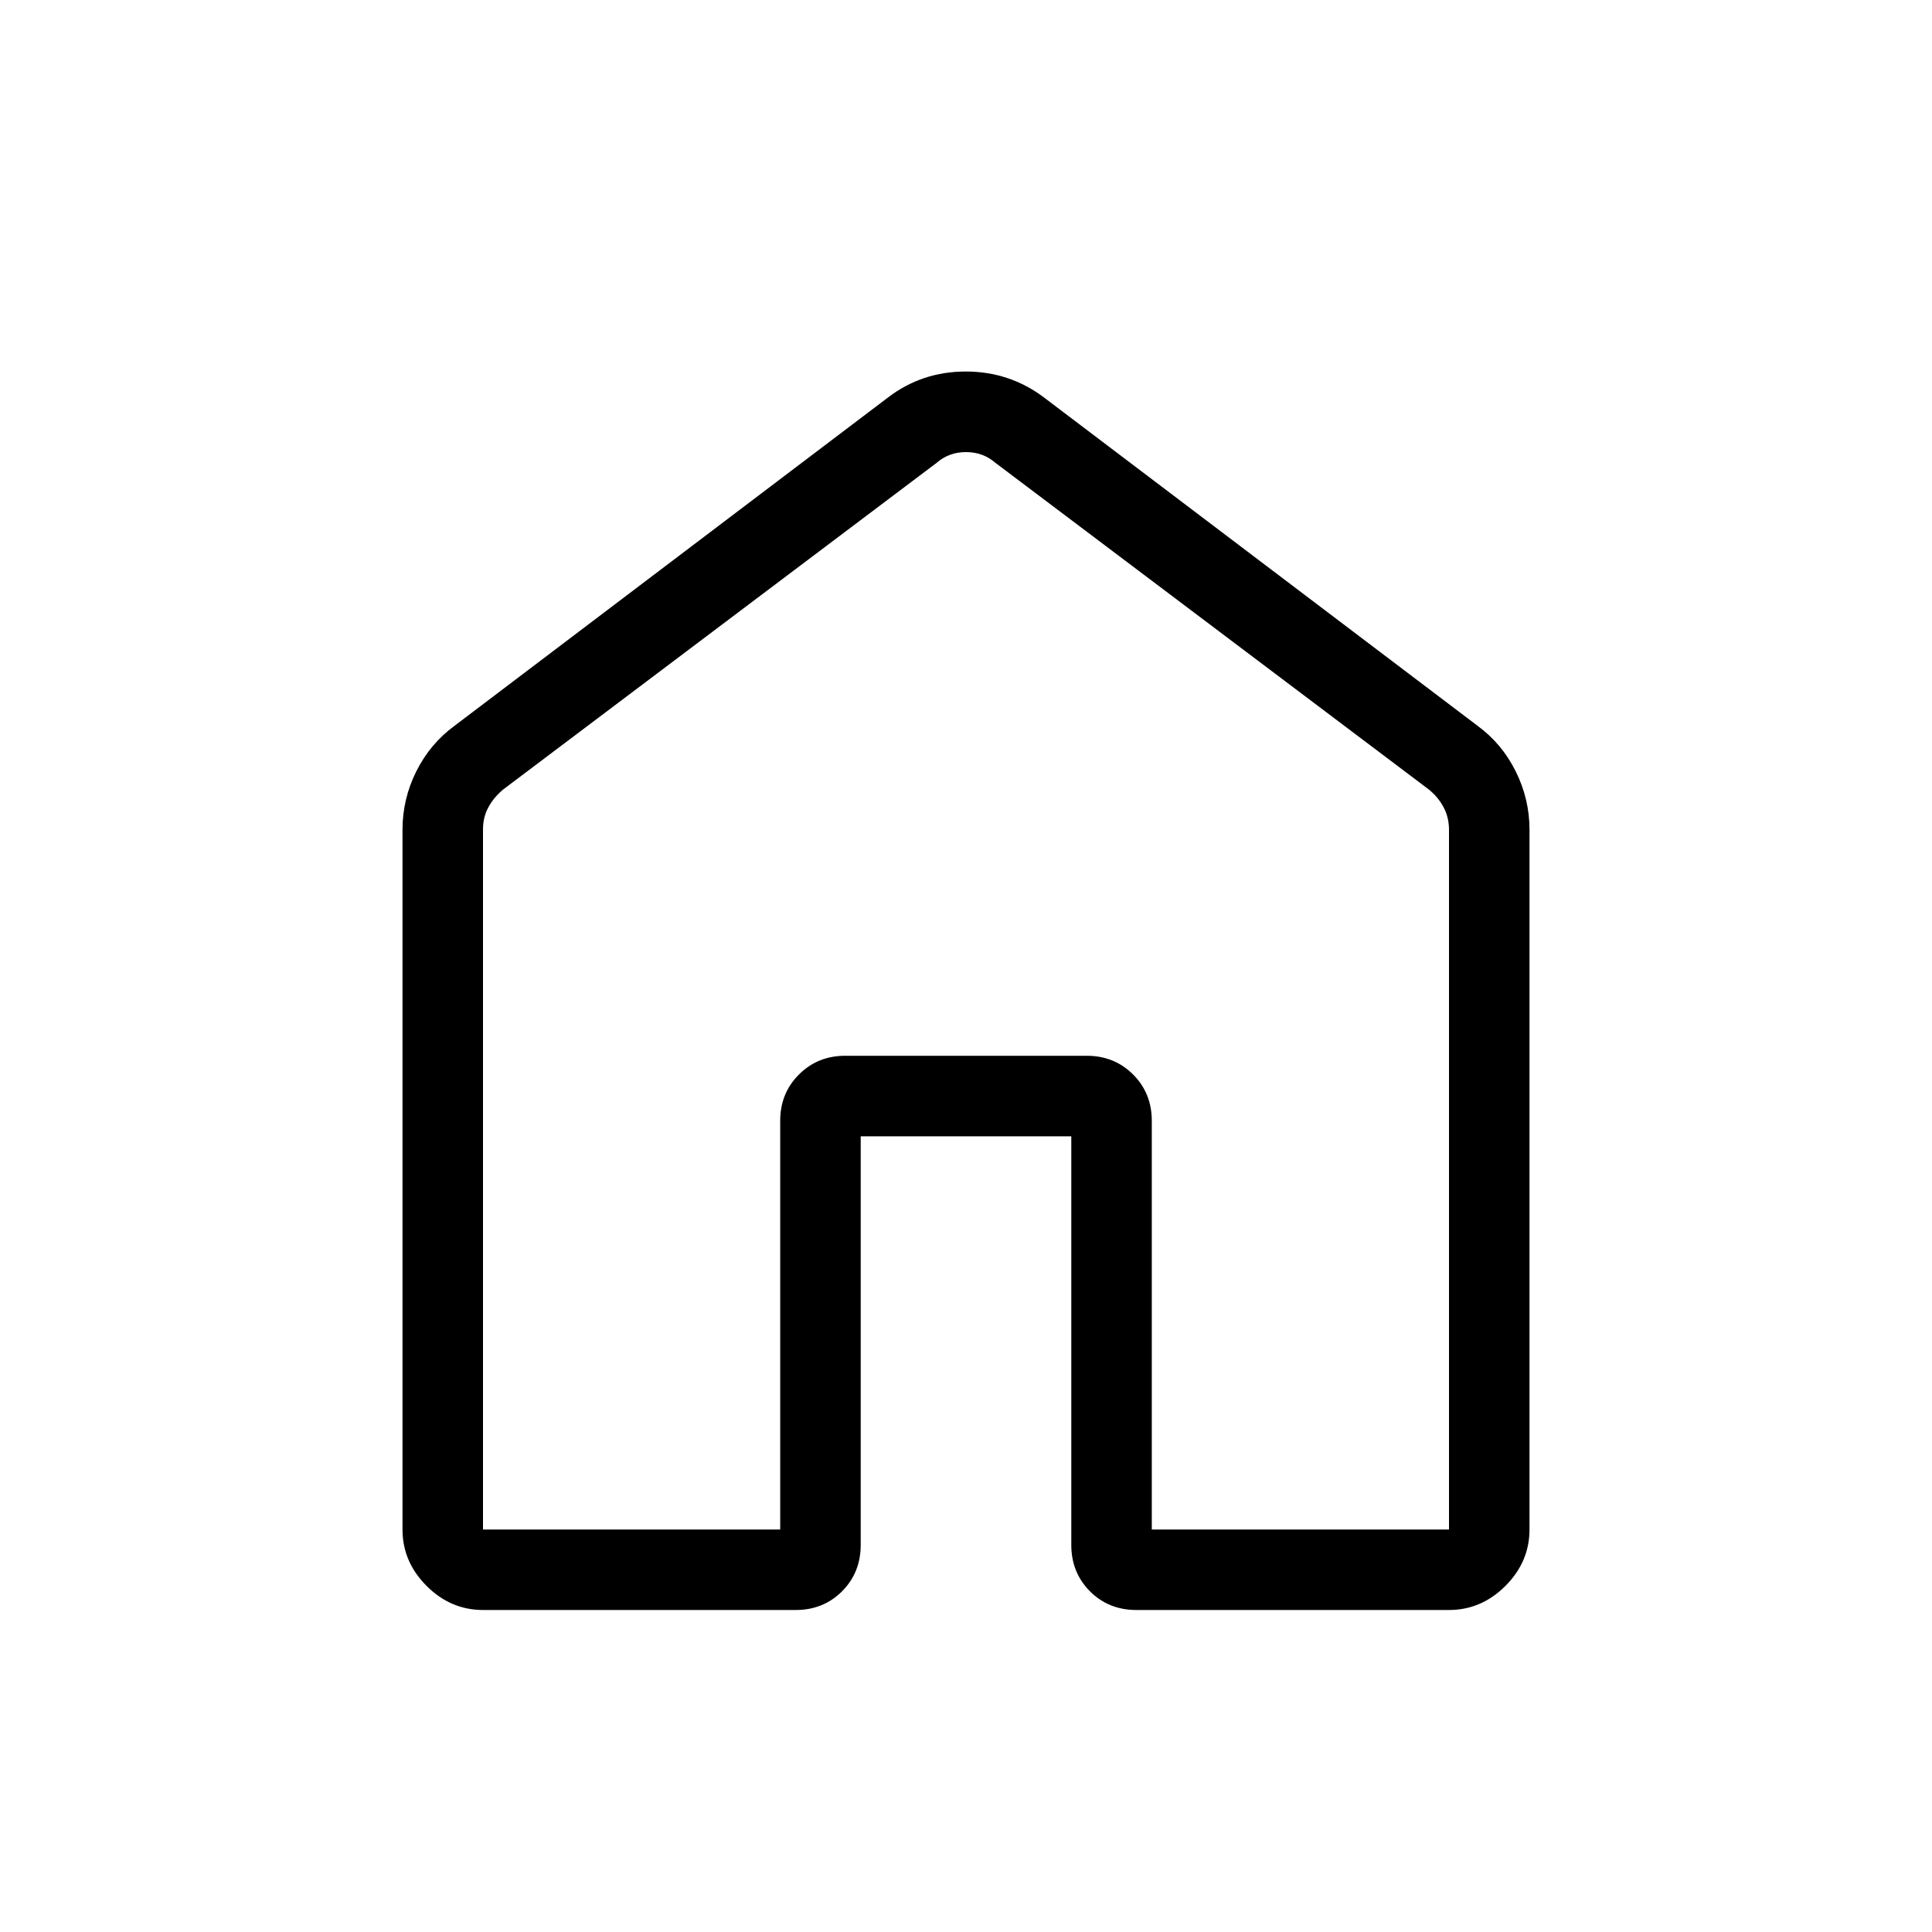
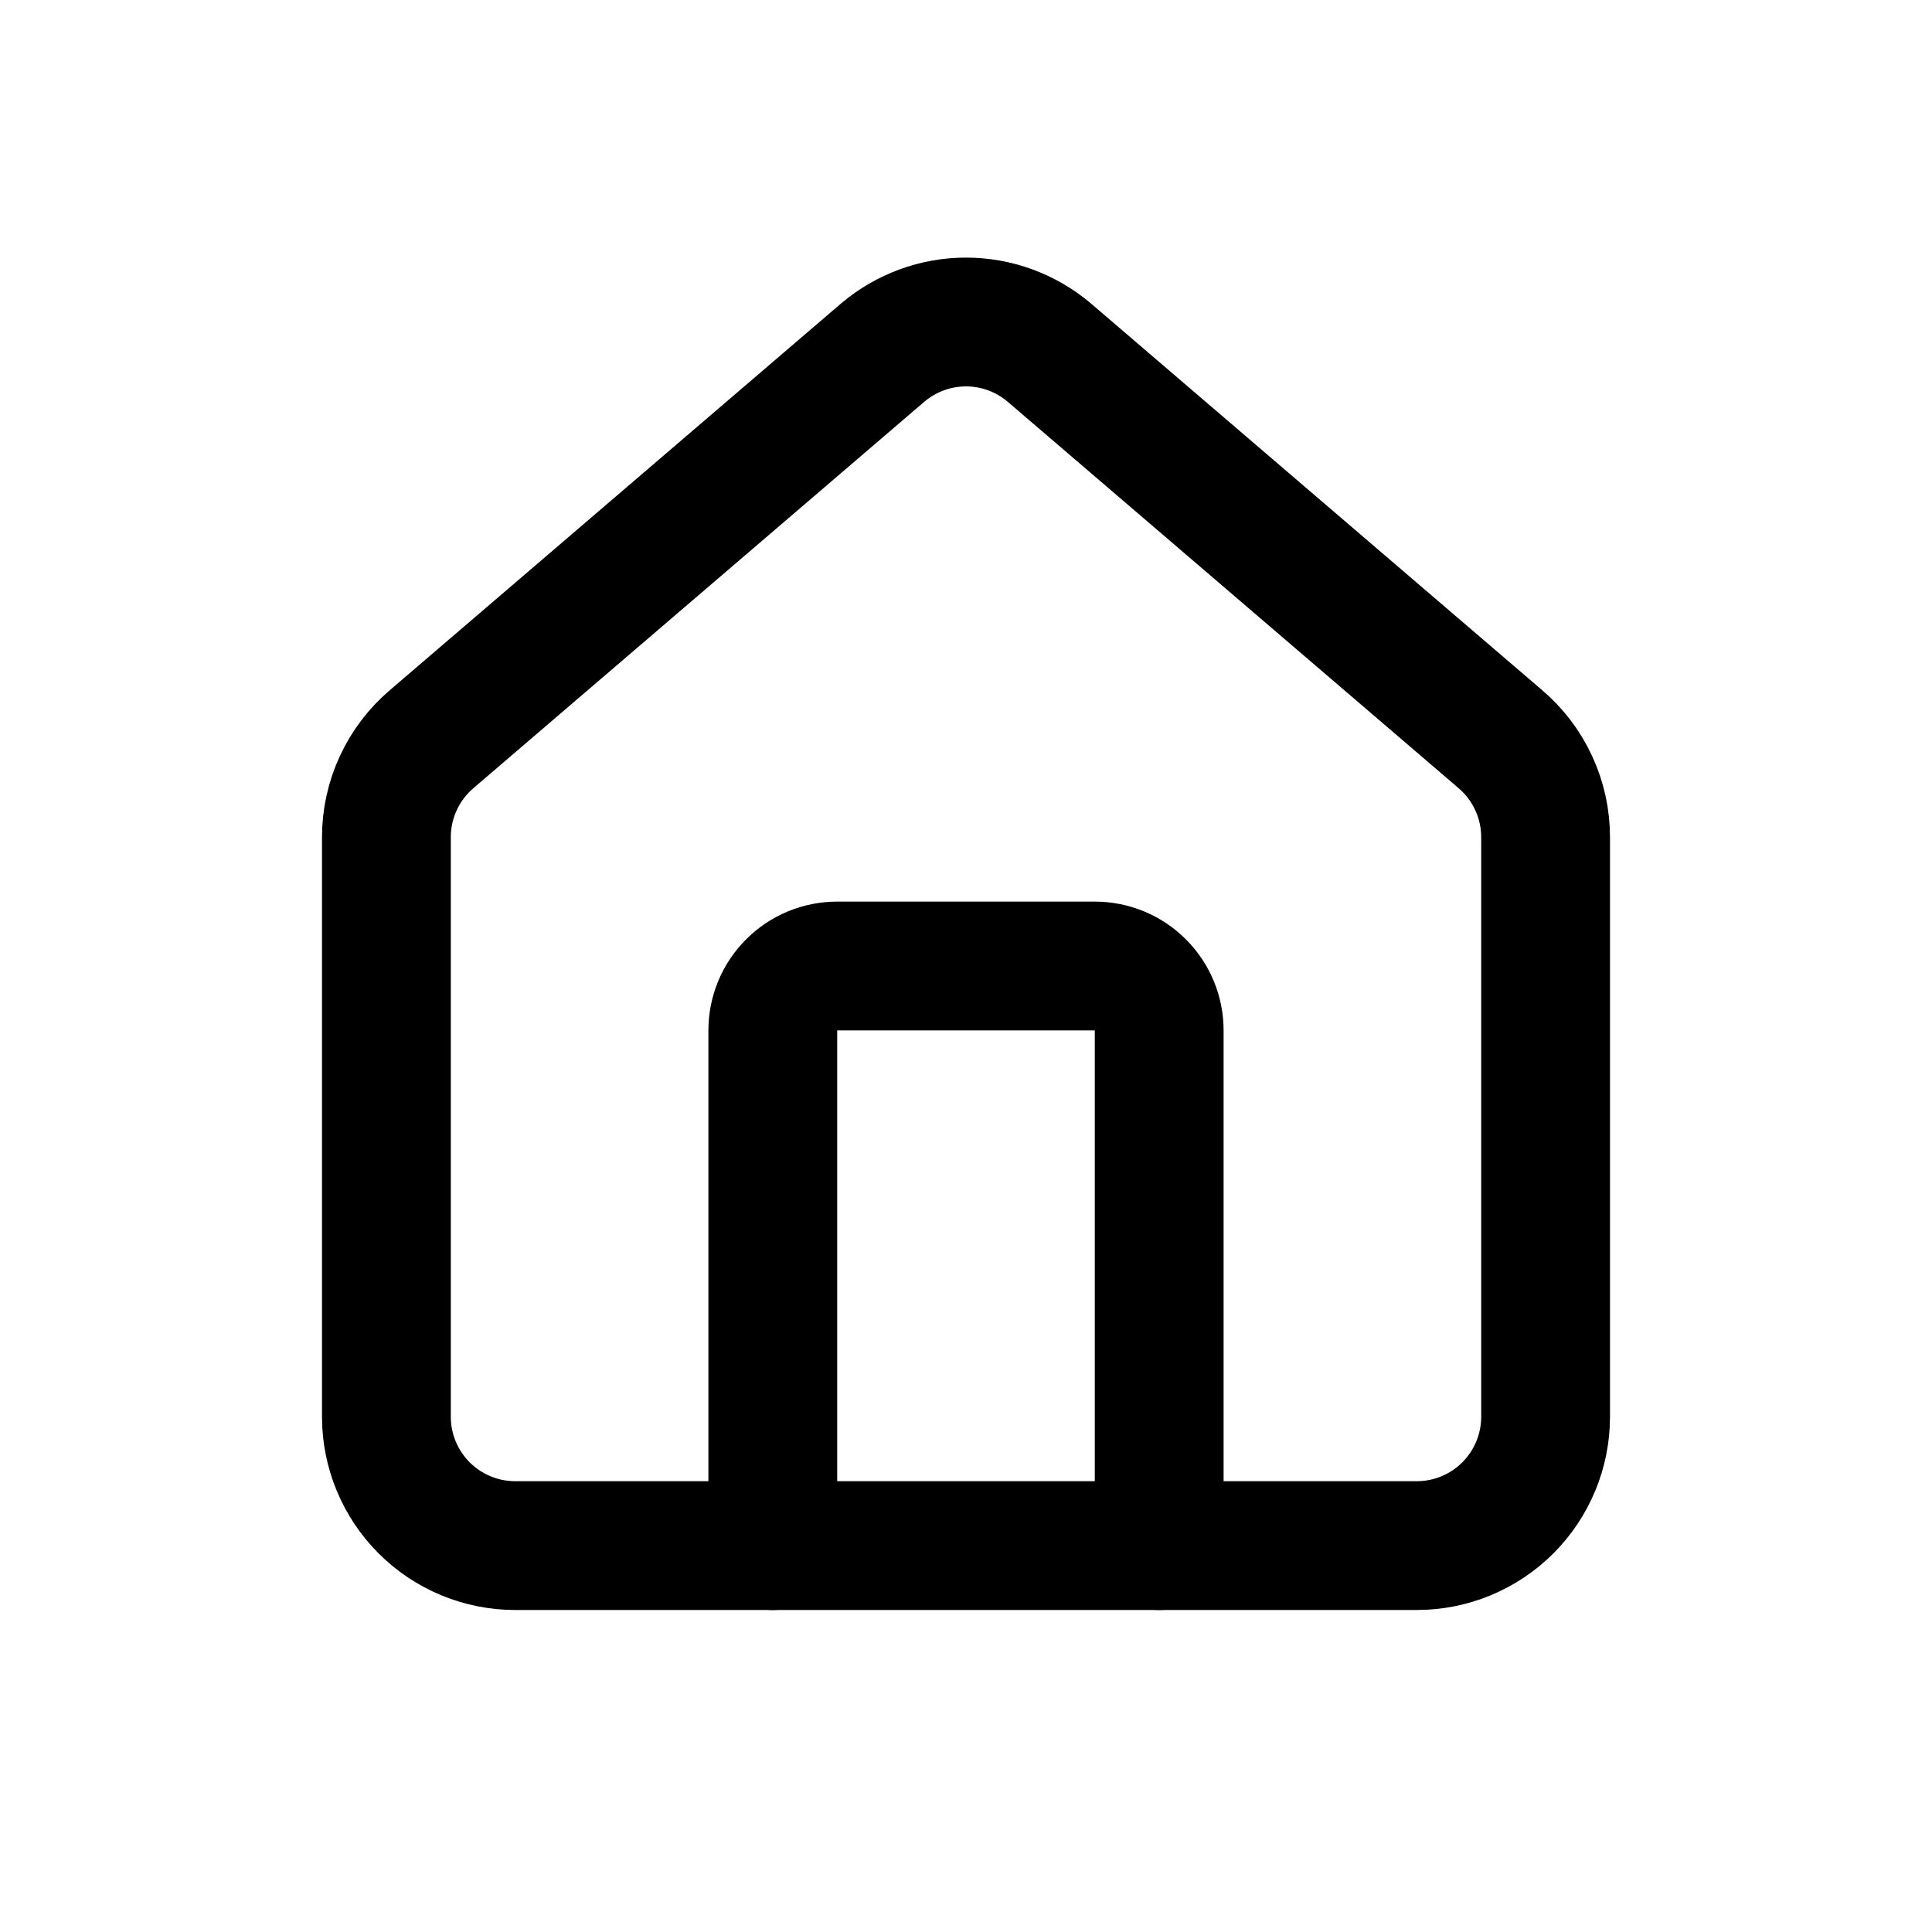
<svg xmlns="http://www.w3.org/2000/svg" width="30" height="30" viewBox="0 0 30 30" fill="none">
-   <path d="M7.5 23.75H12.115V17.404C12.115 17.118 12.212 16.878 12.406 16.685C12.6 16.491 12.839 16.394 13.125 16.394H16.875C17.161 16.394 17.401 16.491 17.595 16.685C17.788 16.878 17.885 17.118 17.885 17.404V23.75H22.5V12.885C22.5 12.757 22.472 12.64 22.416 12.535C22.36 12.43 22.284 12.338 22.188 12.26L15.457 7.187C15.329 7.076 15.177 7.02 15 7.02C14.823 7.02 14.671 7.076 14.544 7.187L7.812 12.26C7.717 12.34 7.64 12.431 7.584 12.535C7.527 12.638 7.499 12.755 7.5 12.885V23.75ZM6.25 23.75V12.885C6.25 12.565 6.322 12.262 6.465 11.976C6.608 11.69 6.806 11.455 7.058 11.27L13.789 6.172C14.141 5.903 14.544 5.769 14.996 5.769C15.449 5.769 15.854 5.903 16.211 6.172L22.942 11.269C23.195 11.454 23.392 11.689 23.535 11.976C23.678 12.262 23.75 12.565 23.75 12.885V23.75C23.75 24.085 23.625 24.377 23.376 24.626C23.127 24.875 22.835 25 22.5 25H17.645C17.358 25 17.118 24.903 16.925 24.71C16.732 24.516 16.635 24.276 16.635 23.99V17.645H13.365V23.99C13.365 24.276 13.268 24.517 13.075 24.71C12.882 24.903 12.642 25 12.356 25H7.5C7.165 25 6.873 24.875 6.624 24.626C6.375 24.377 6.25 24.085 6.25 23.75Z" fill="black" />
+   <path d="M18 24V16C18 15.735 17.895 15.48 17.707 15.293C17.52 15.105 17.265 15 17 15H13C12.735 15 12.48 15.105 12.293 15.293C12.105 15.48 12 15.735 12 16V24" stroke="black" stroke-width="2" stroke-linecap="round" stroke-linejoin="round" />
+   <path d="M6 13C6 12.709 6.063 12.422 6.186 12.158C6.308 11.894 6.487 11.66 6.709 11.472L13.709 5.473C14.07 5.168 14.527 5 15 5C15.473 5 15.93 5.168 16.291 5.473L23.291 11.472C23.513 11.66 23.692 11.894 23.814 12.158C23.937 12.422 24 12.709 24 13V22C24 22.53 23.789 23.039 23.414 23.414C23.039 23.789 22.53 24 22 24H8C7.47 24 6.961 23.789 6.586 23.414C6.211 23.039 6 22.53 6 22V13Z" stroke="black" stroke-width="2" stroke-linecap="round" stroke-linejoin="round" />
</svg>
